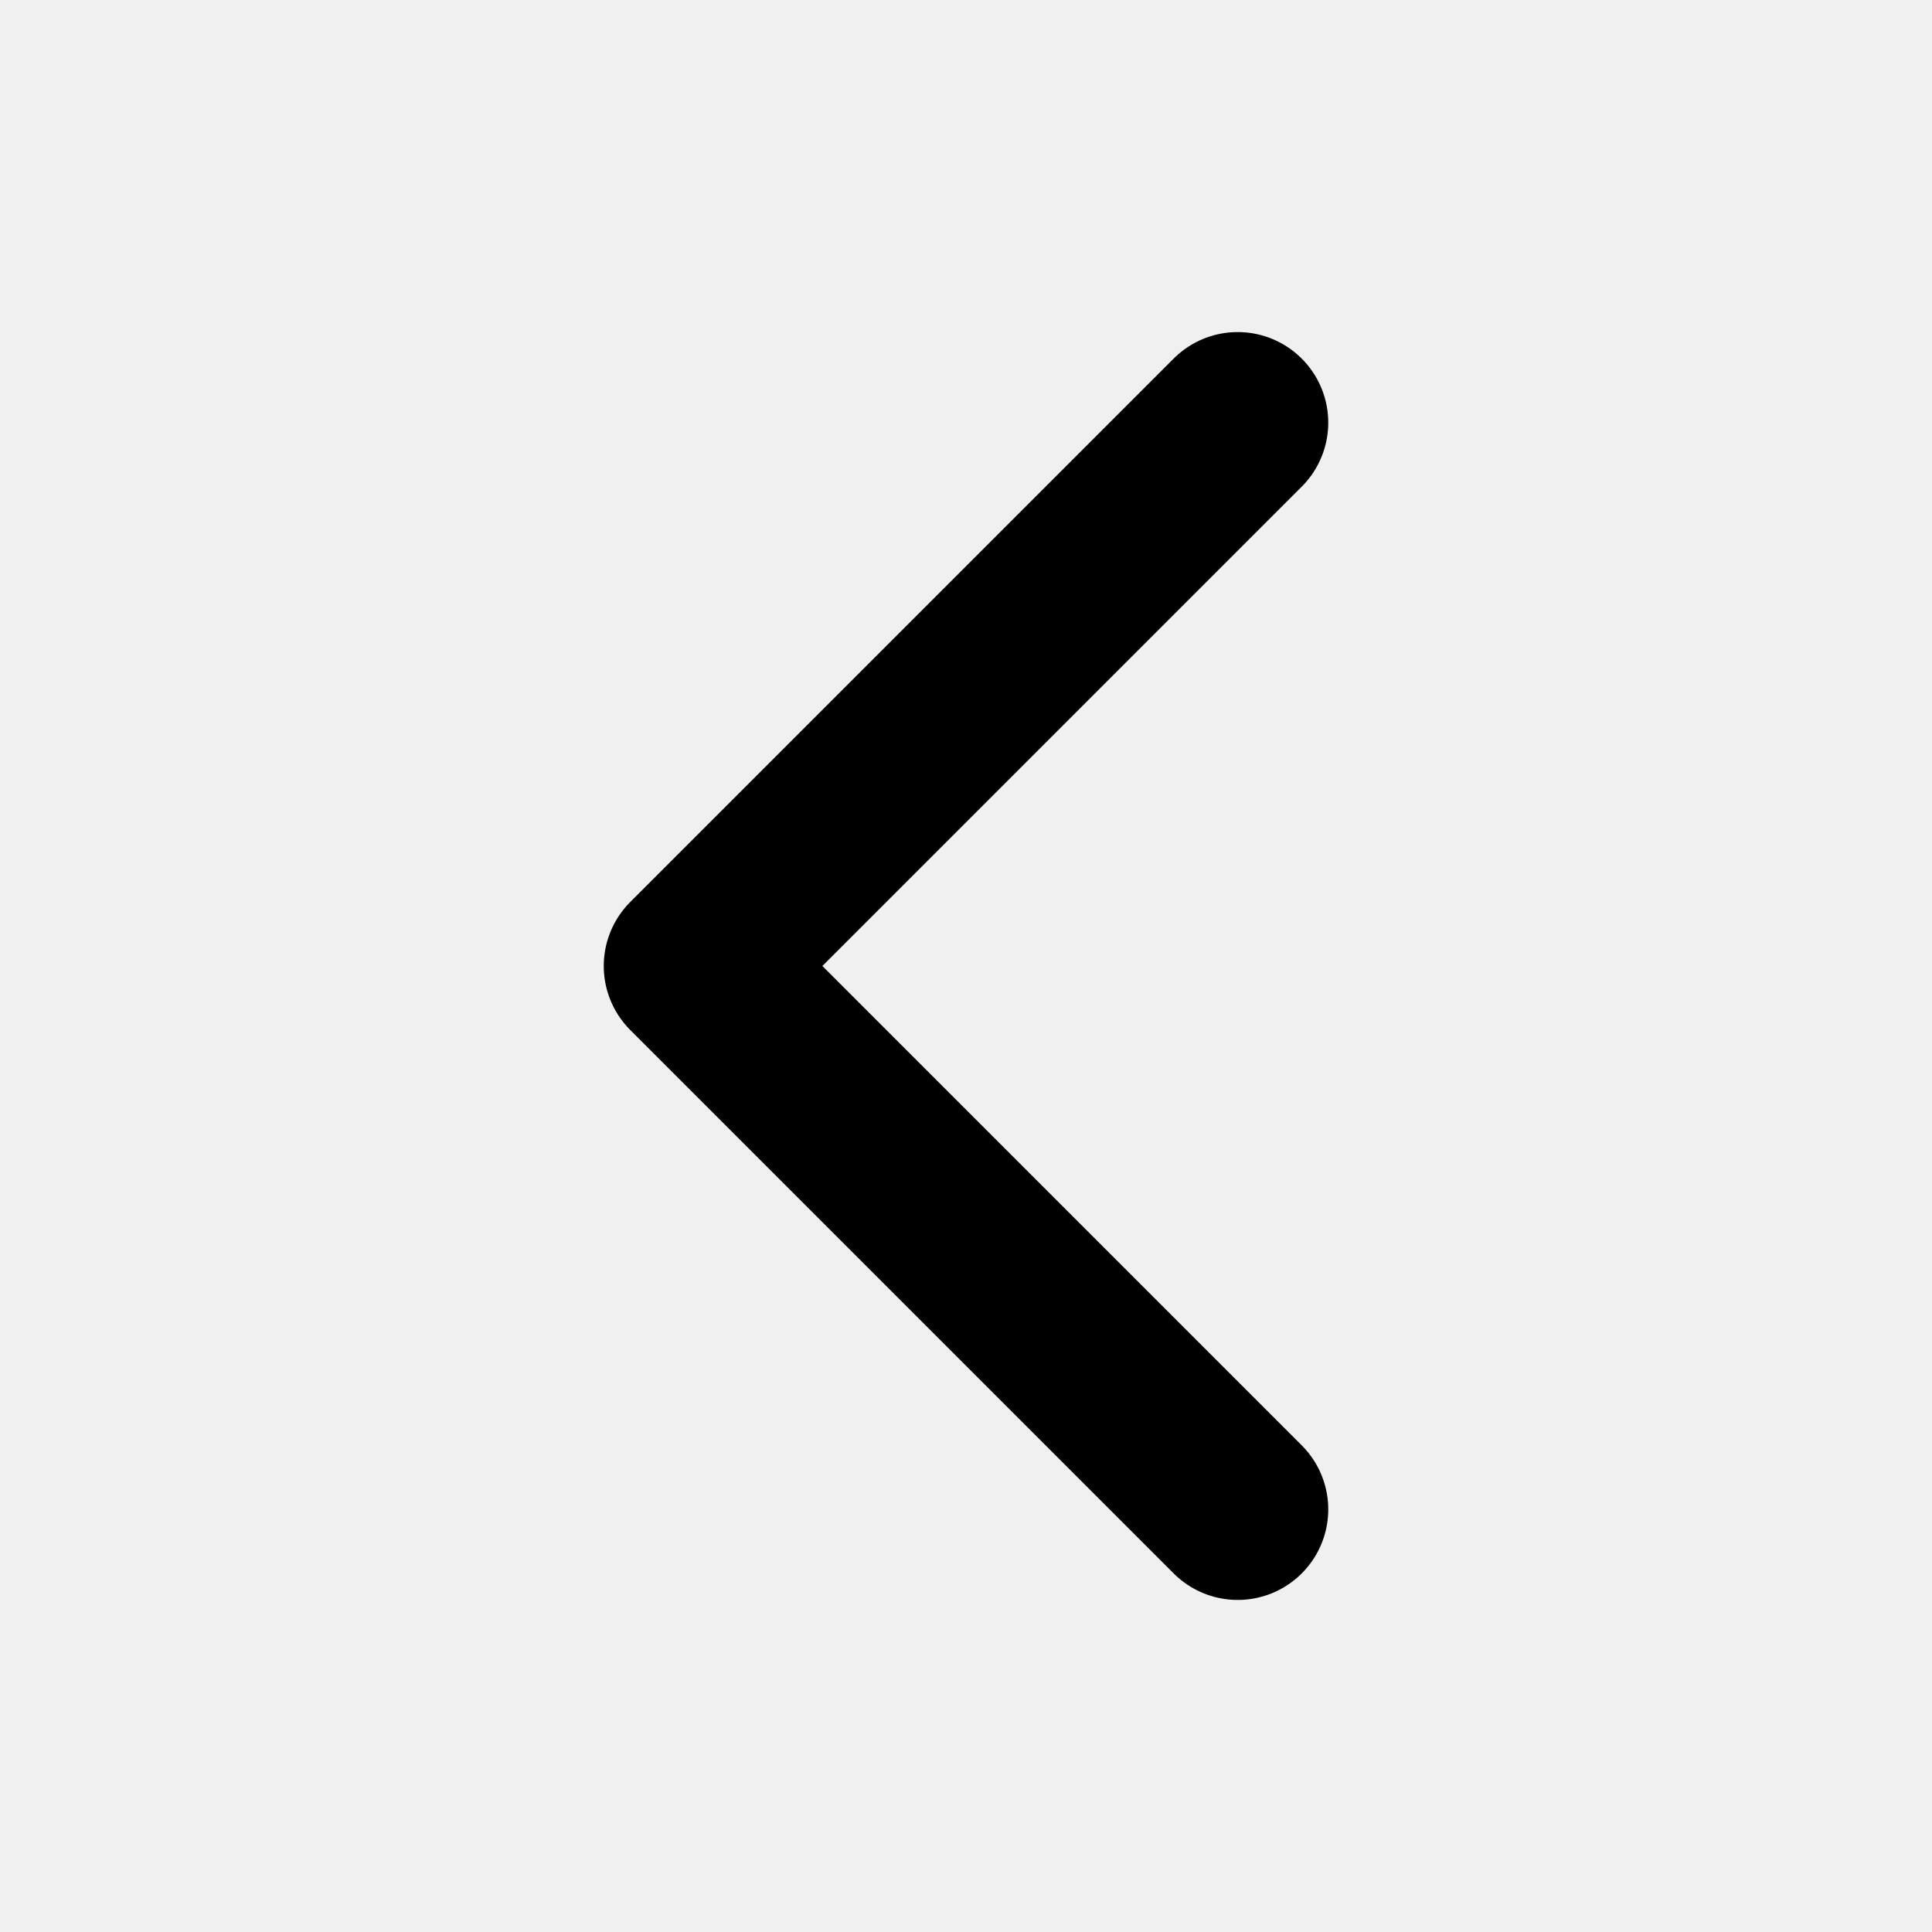
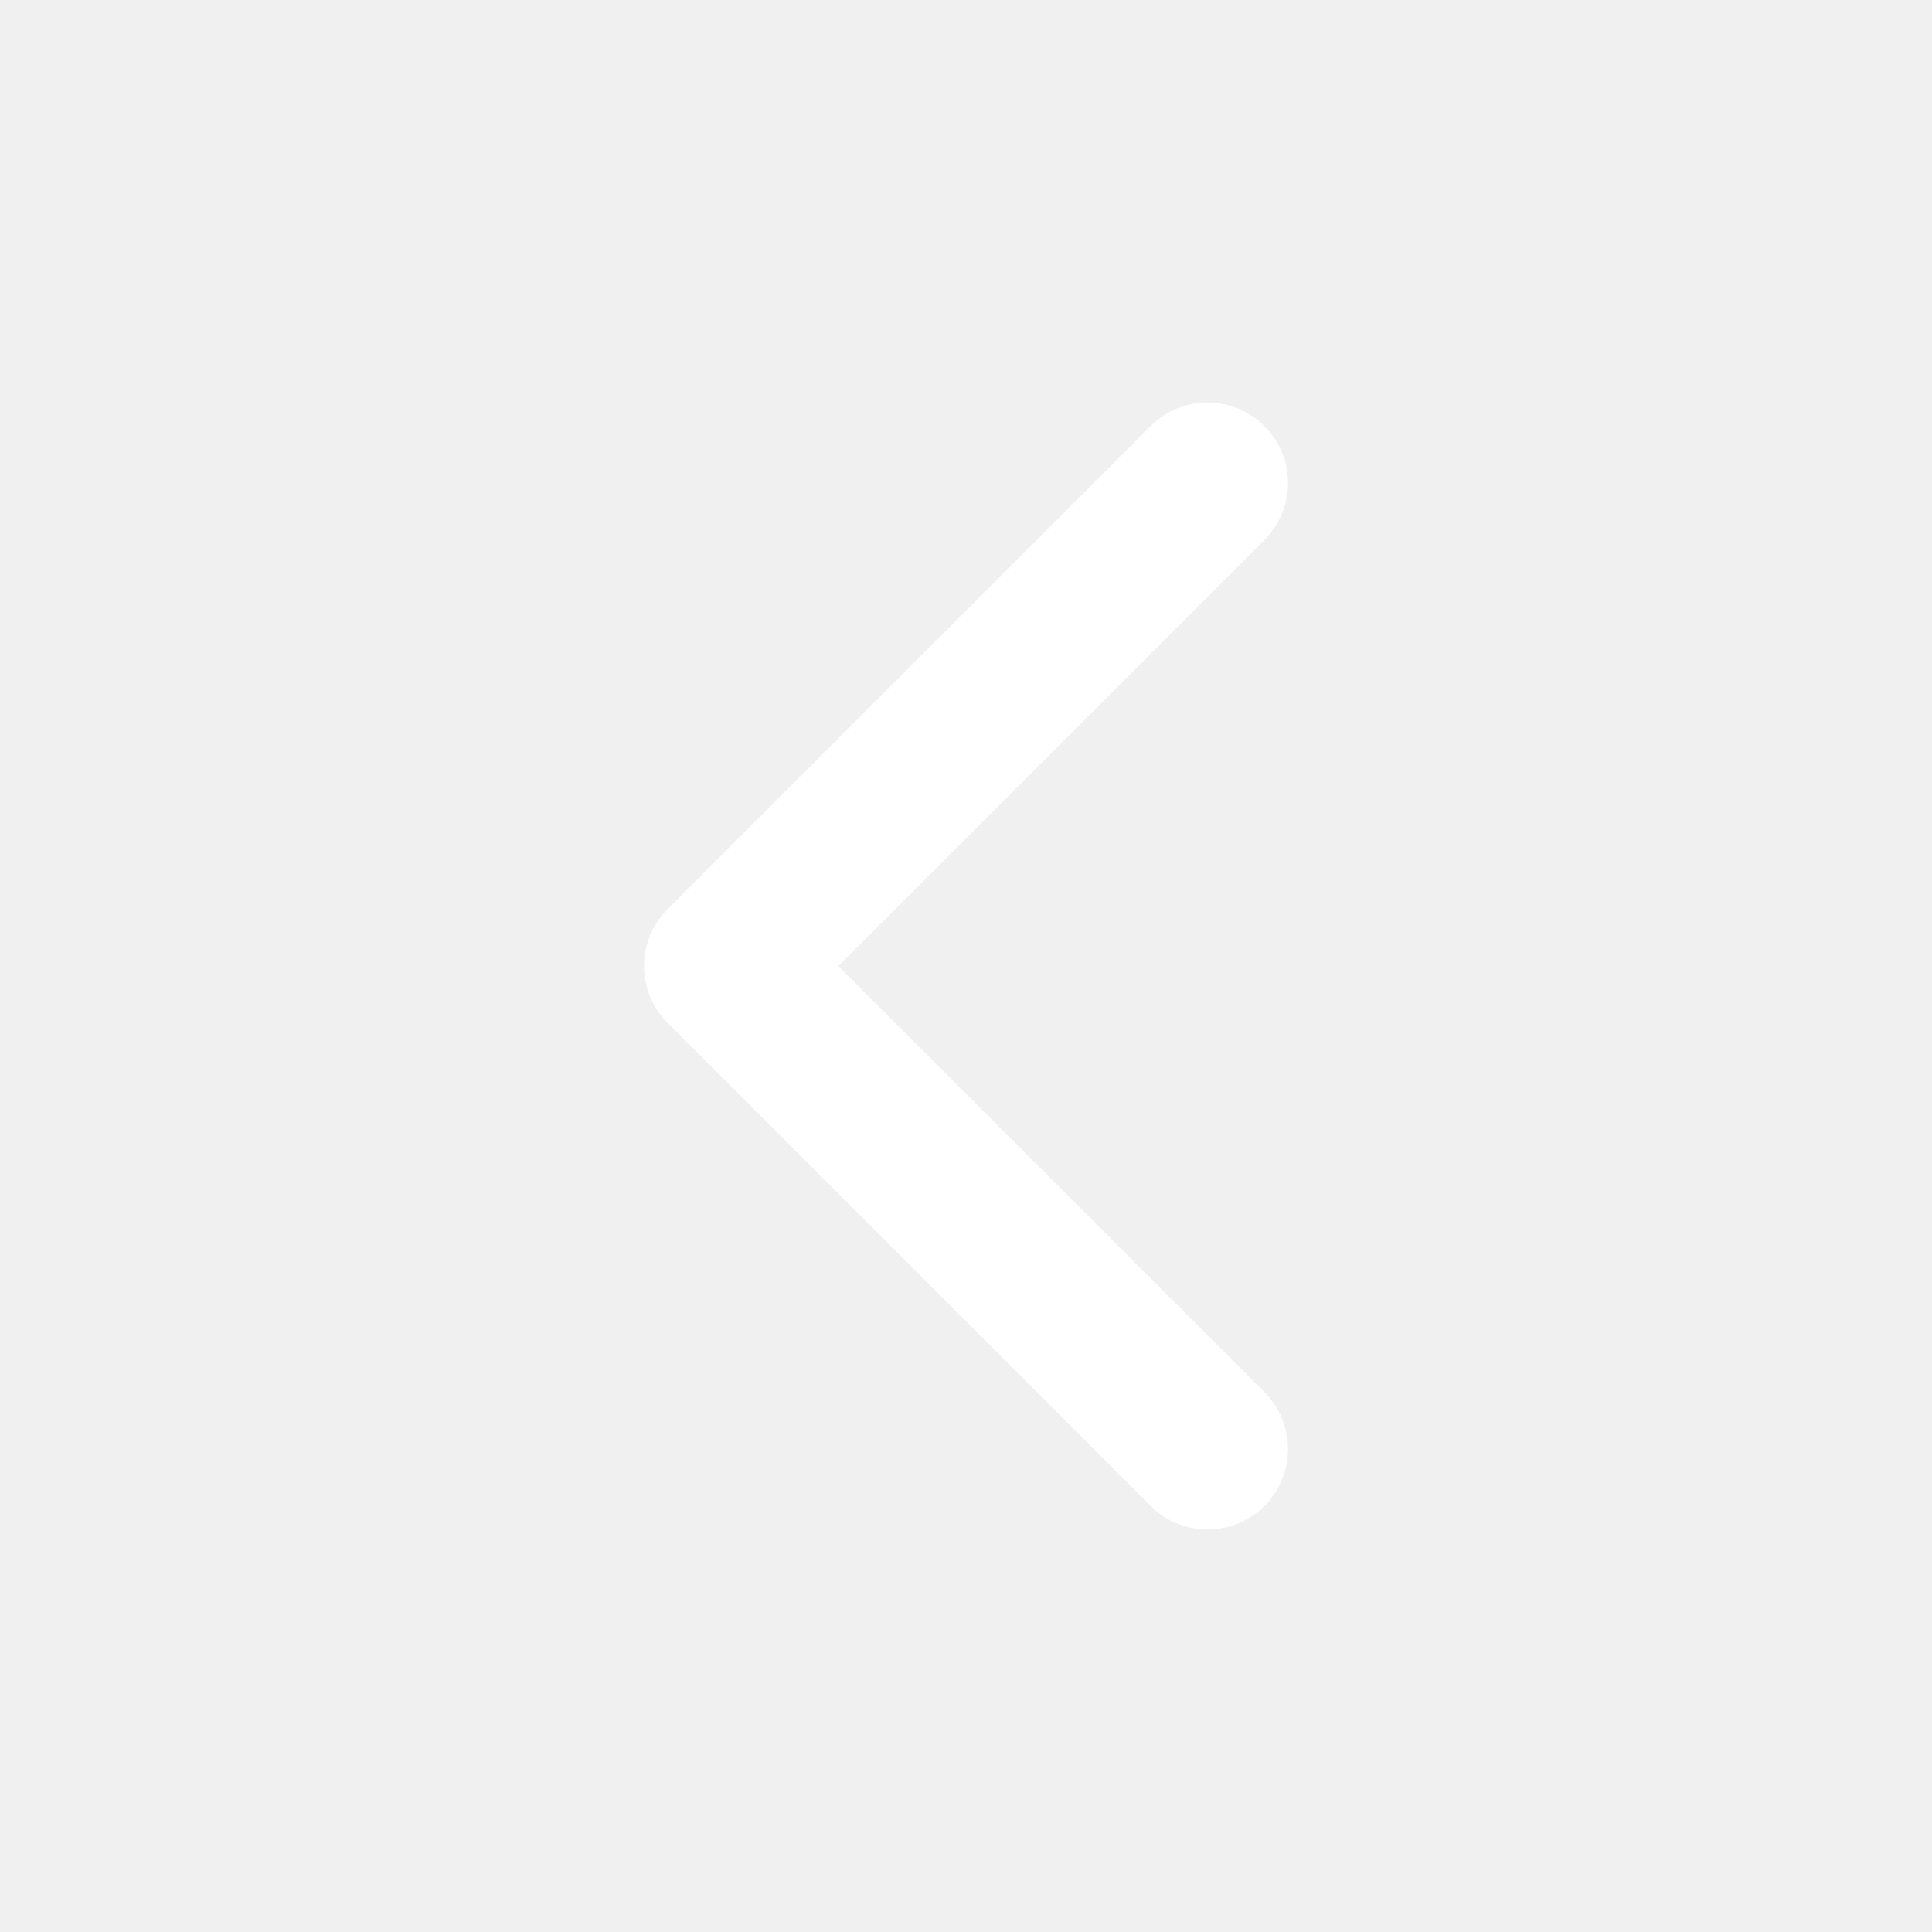
- <svg xmlns="http://www.w3.org/2000/svg" class="ionicon" viewBox="0 0 512 512">
-   <path fill="none" stroke="currentColor" stroke-linecap="round" stroke-linejoin="round" stroke-width="48" d="M328 112L184 256L328 400" />
+ <svg xmlns="http://www.w3.org/2000/svg" width="24" height="24" viewBox="0 0 24 24" fill="none" stroke="white" stroke-width="2" stroke-linecap="round" stroke-linejoin="round" aria-hidden="true" focusable="false">
+   <path d="M15 18l-6-6 6-6" />
</svg>
